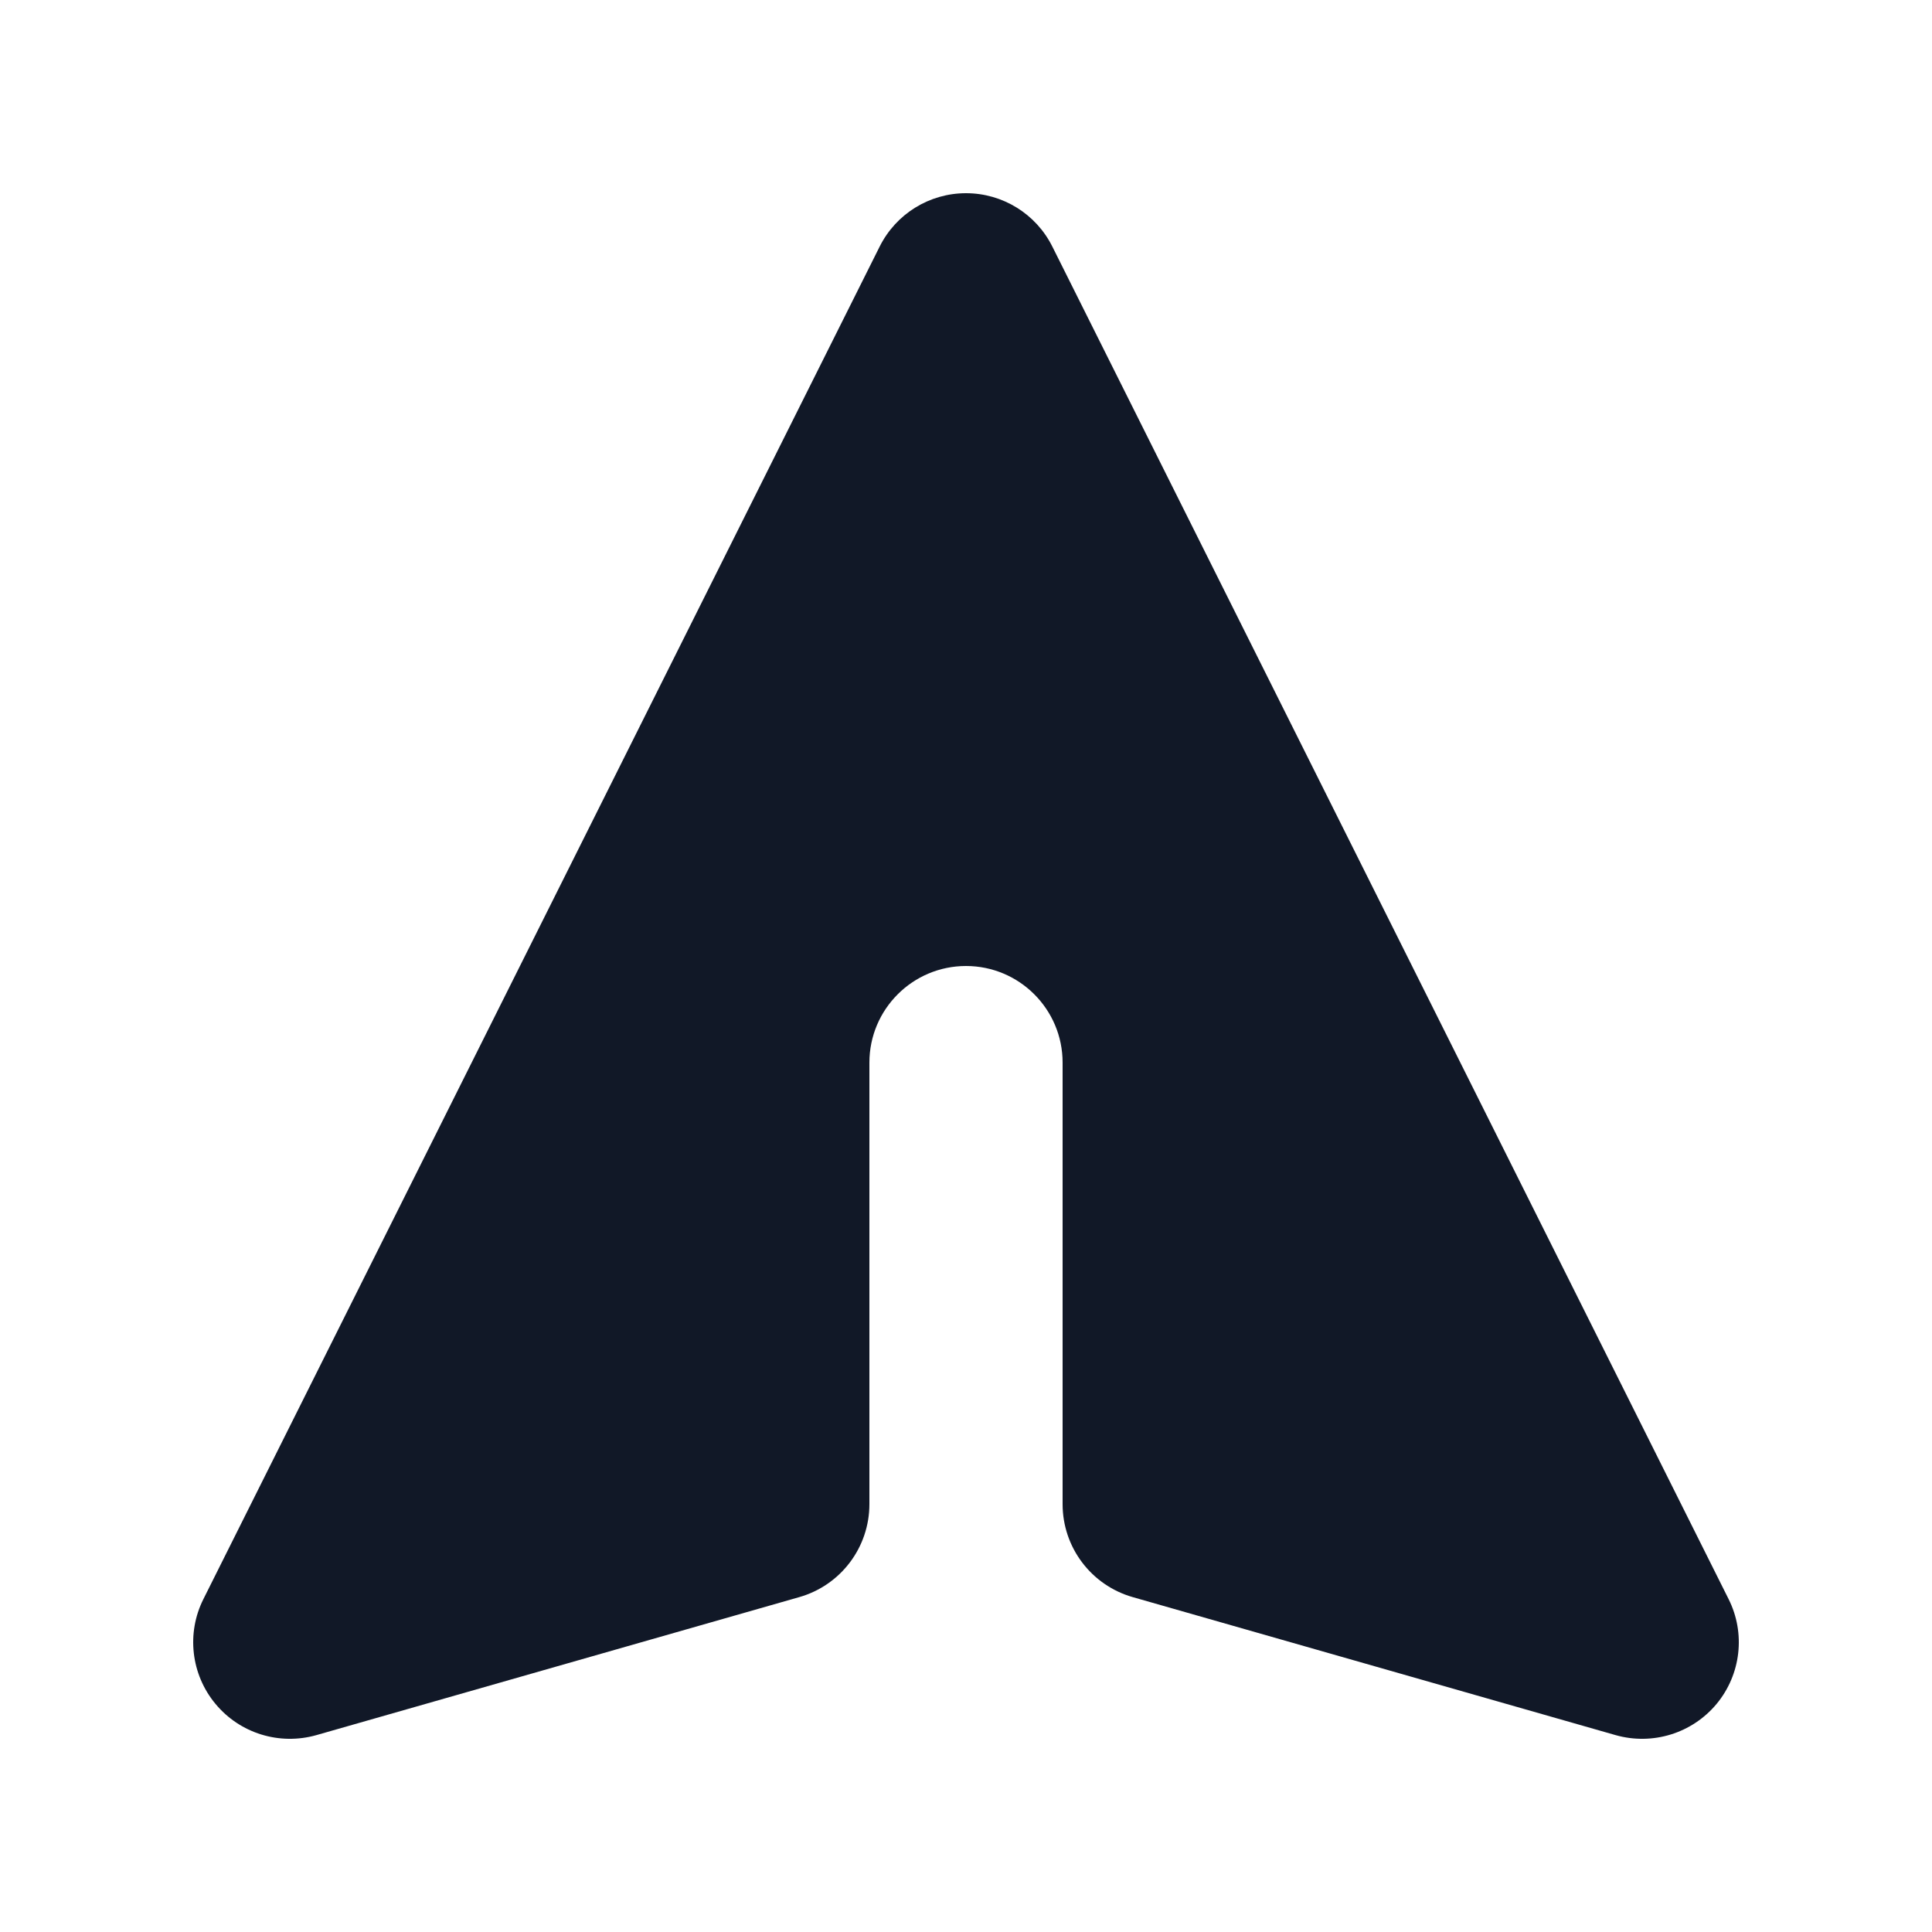
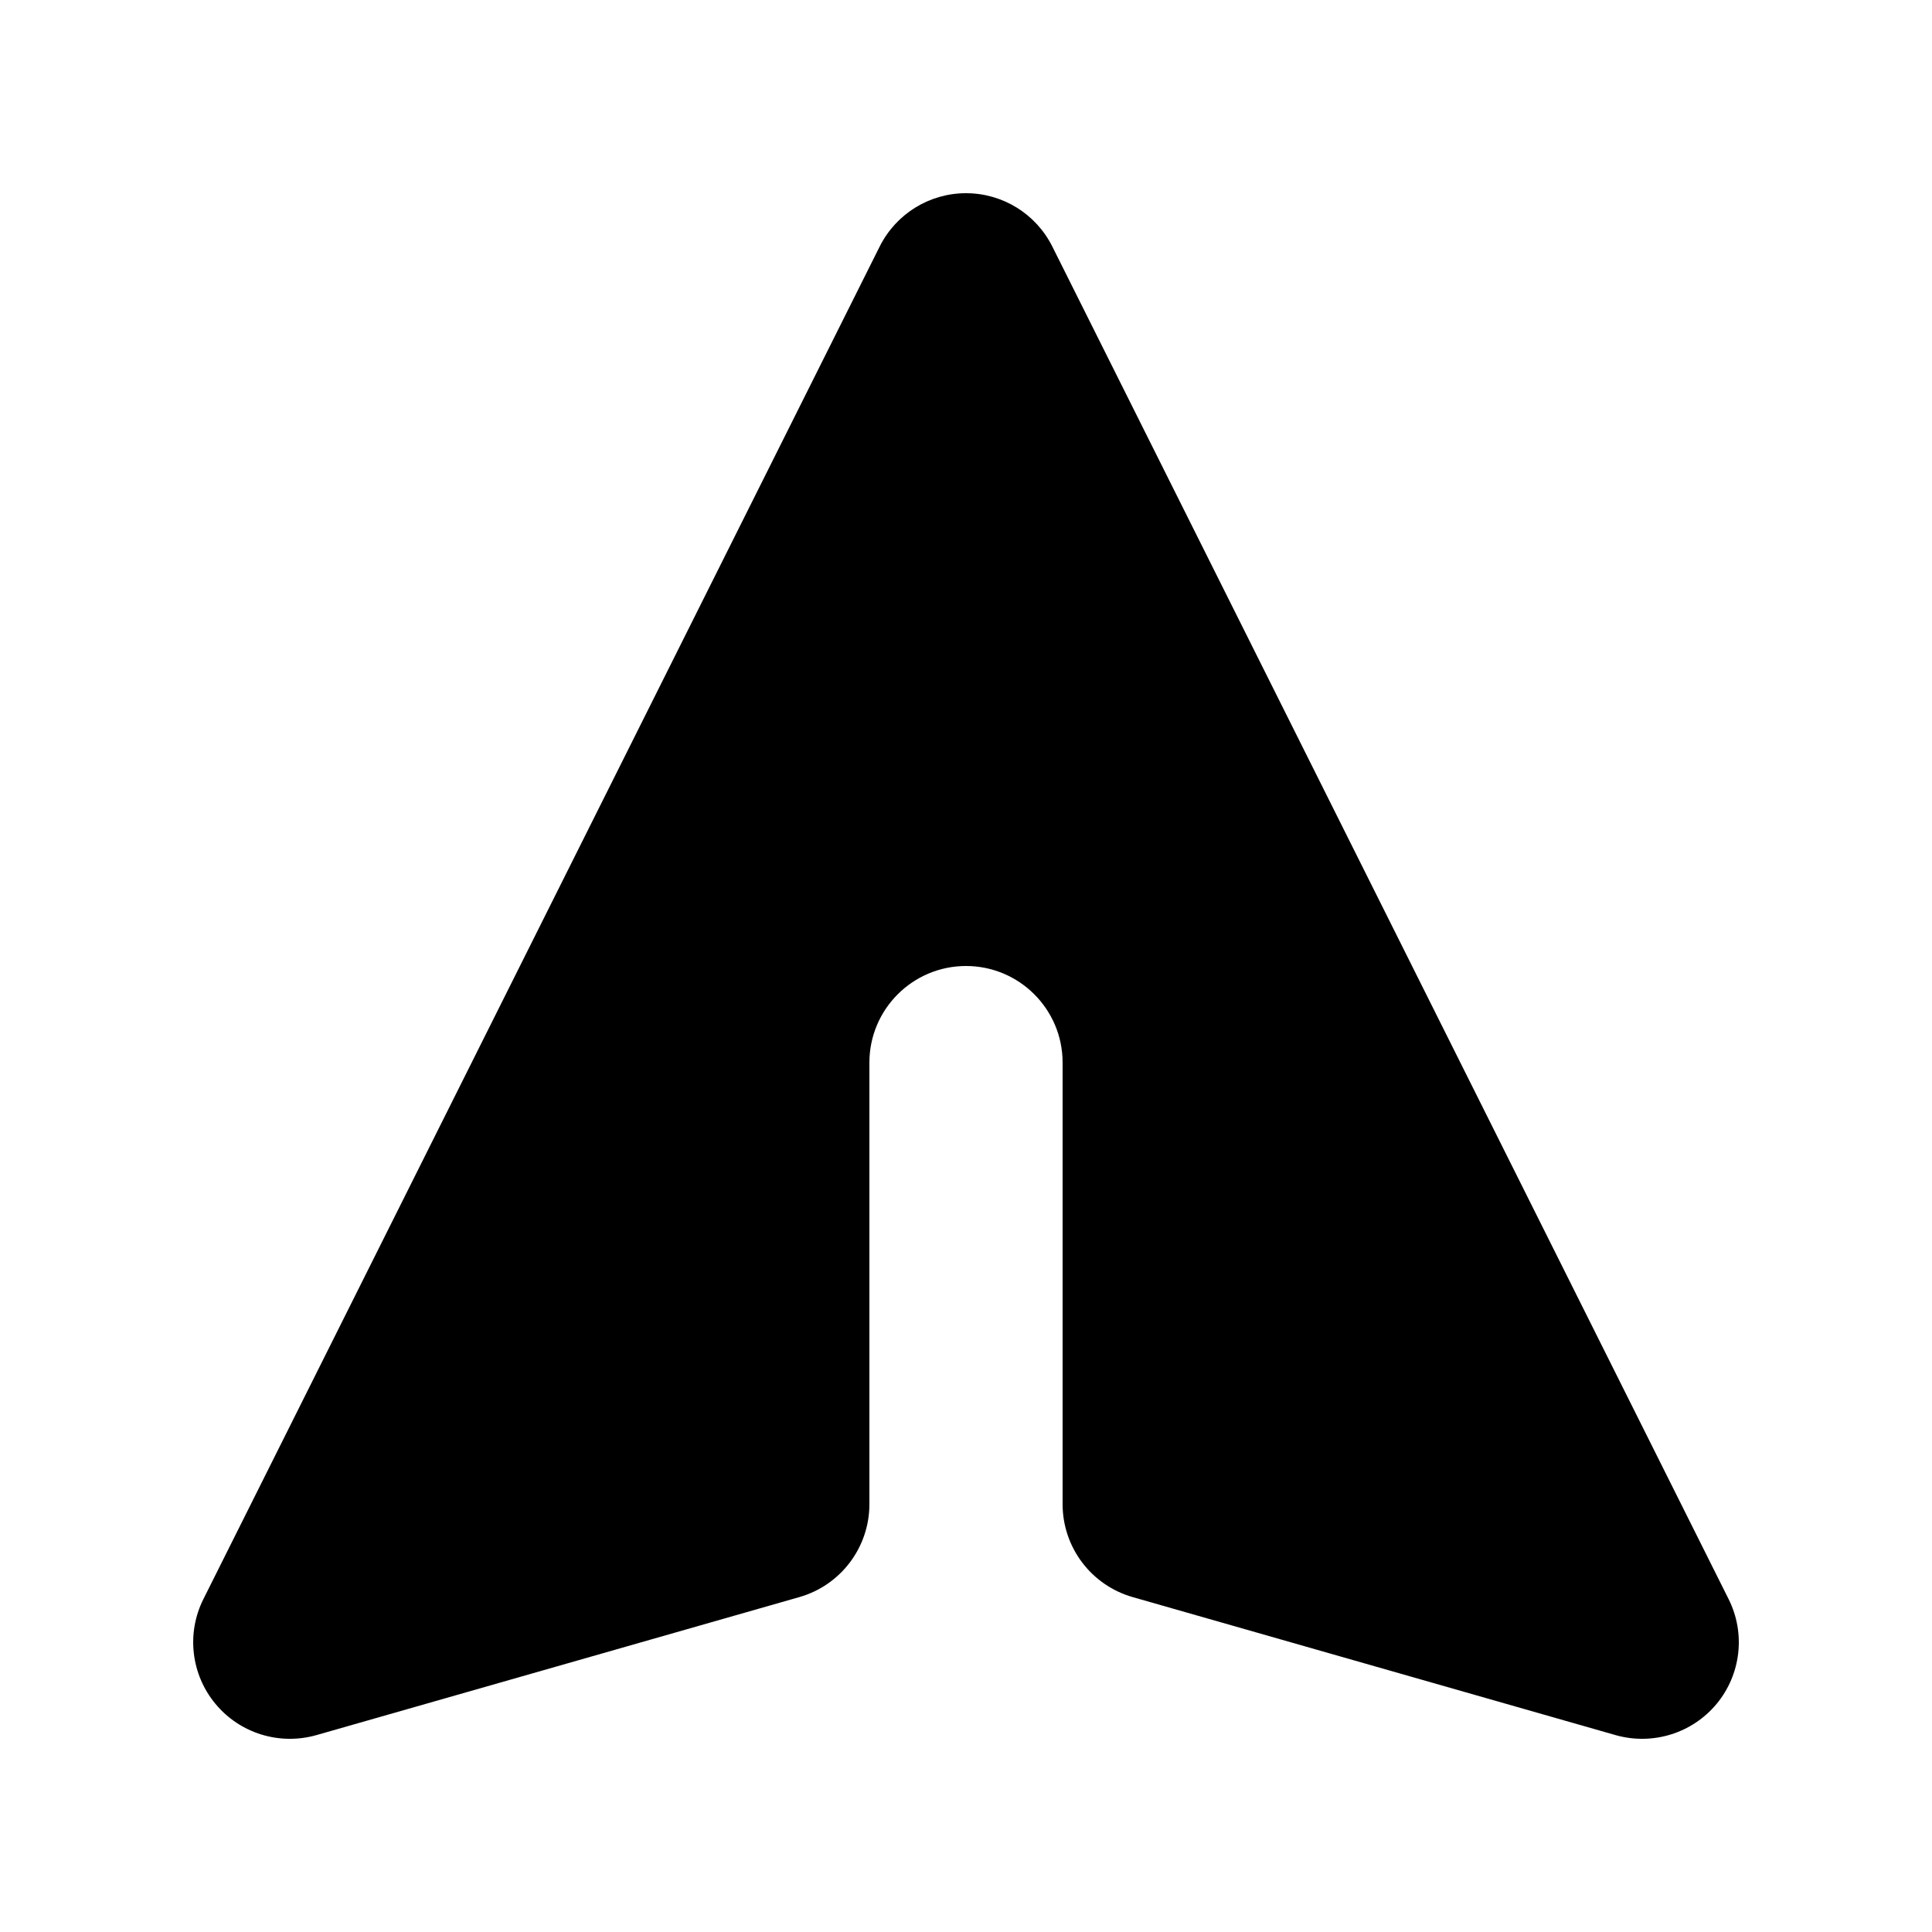
- <svg xmlns="http://www.w3.org/2000/svg" width="20" height="20" viewBox="0 0 20 20" fill="none">
-   <path d="M10.894 2.553C10.725 2.214 10.379 2 10 2C9.621 2 9.275 2.214 9.106 2.553L2.106 16.553C1.928 16.907 1.977 17.334 2.231 17.639C2.484 17.944 2.893 18.07 3.275 17.962L8.275 16.533C8.704 16.41 9 16.018 9 15.571V11C9 10.448 9.448 10 10 10C10.552 10 11 10.448 11 11V15.571C11 16.018 11.296 16.41 11.725 16.533L16.725 17.962C17.107 18.07 17.516 17.944 17.77 17.639C18.023 17.334 18.072 16.907 17.894 16.553L10.894 2.553Z" fill="#111827" />
+ <svg xmlns="http://www.w3.org/2000/svg" width="20" height="20" viewBox="0 0 20 20" fill="current">
+   <path d="M10.894 2.553C10.725 2.214 10.379 2 10 2C9.621 2 9.275 2.214 9.106 2.553L2.106 16.553C1.928 16.907 1.977 17.334 2.231 17.639C2.484 17.944 2.893 18.07 3.275 17.962L8.275 16.533C8.704 16.41 9 16.018 9 15.571V11C9 10.448 9.448 10 10 10C10.552 10 11 10.448 11 11V15.571C11 16.018 11.296 16.41 11.725 16.533L16.725 17.962C17.107 18.07 17.516 17.944 17.77 17.639C18.023 17.334 18.072 16.907 17.894 16.553L10.894 2.553Z" fill="current" />
</svg>
